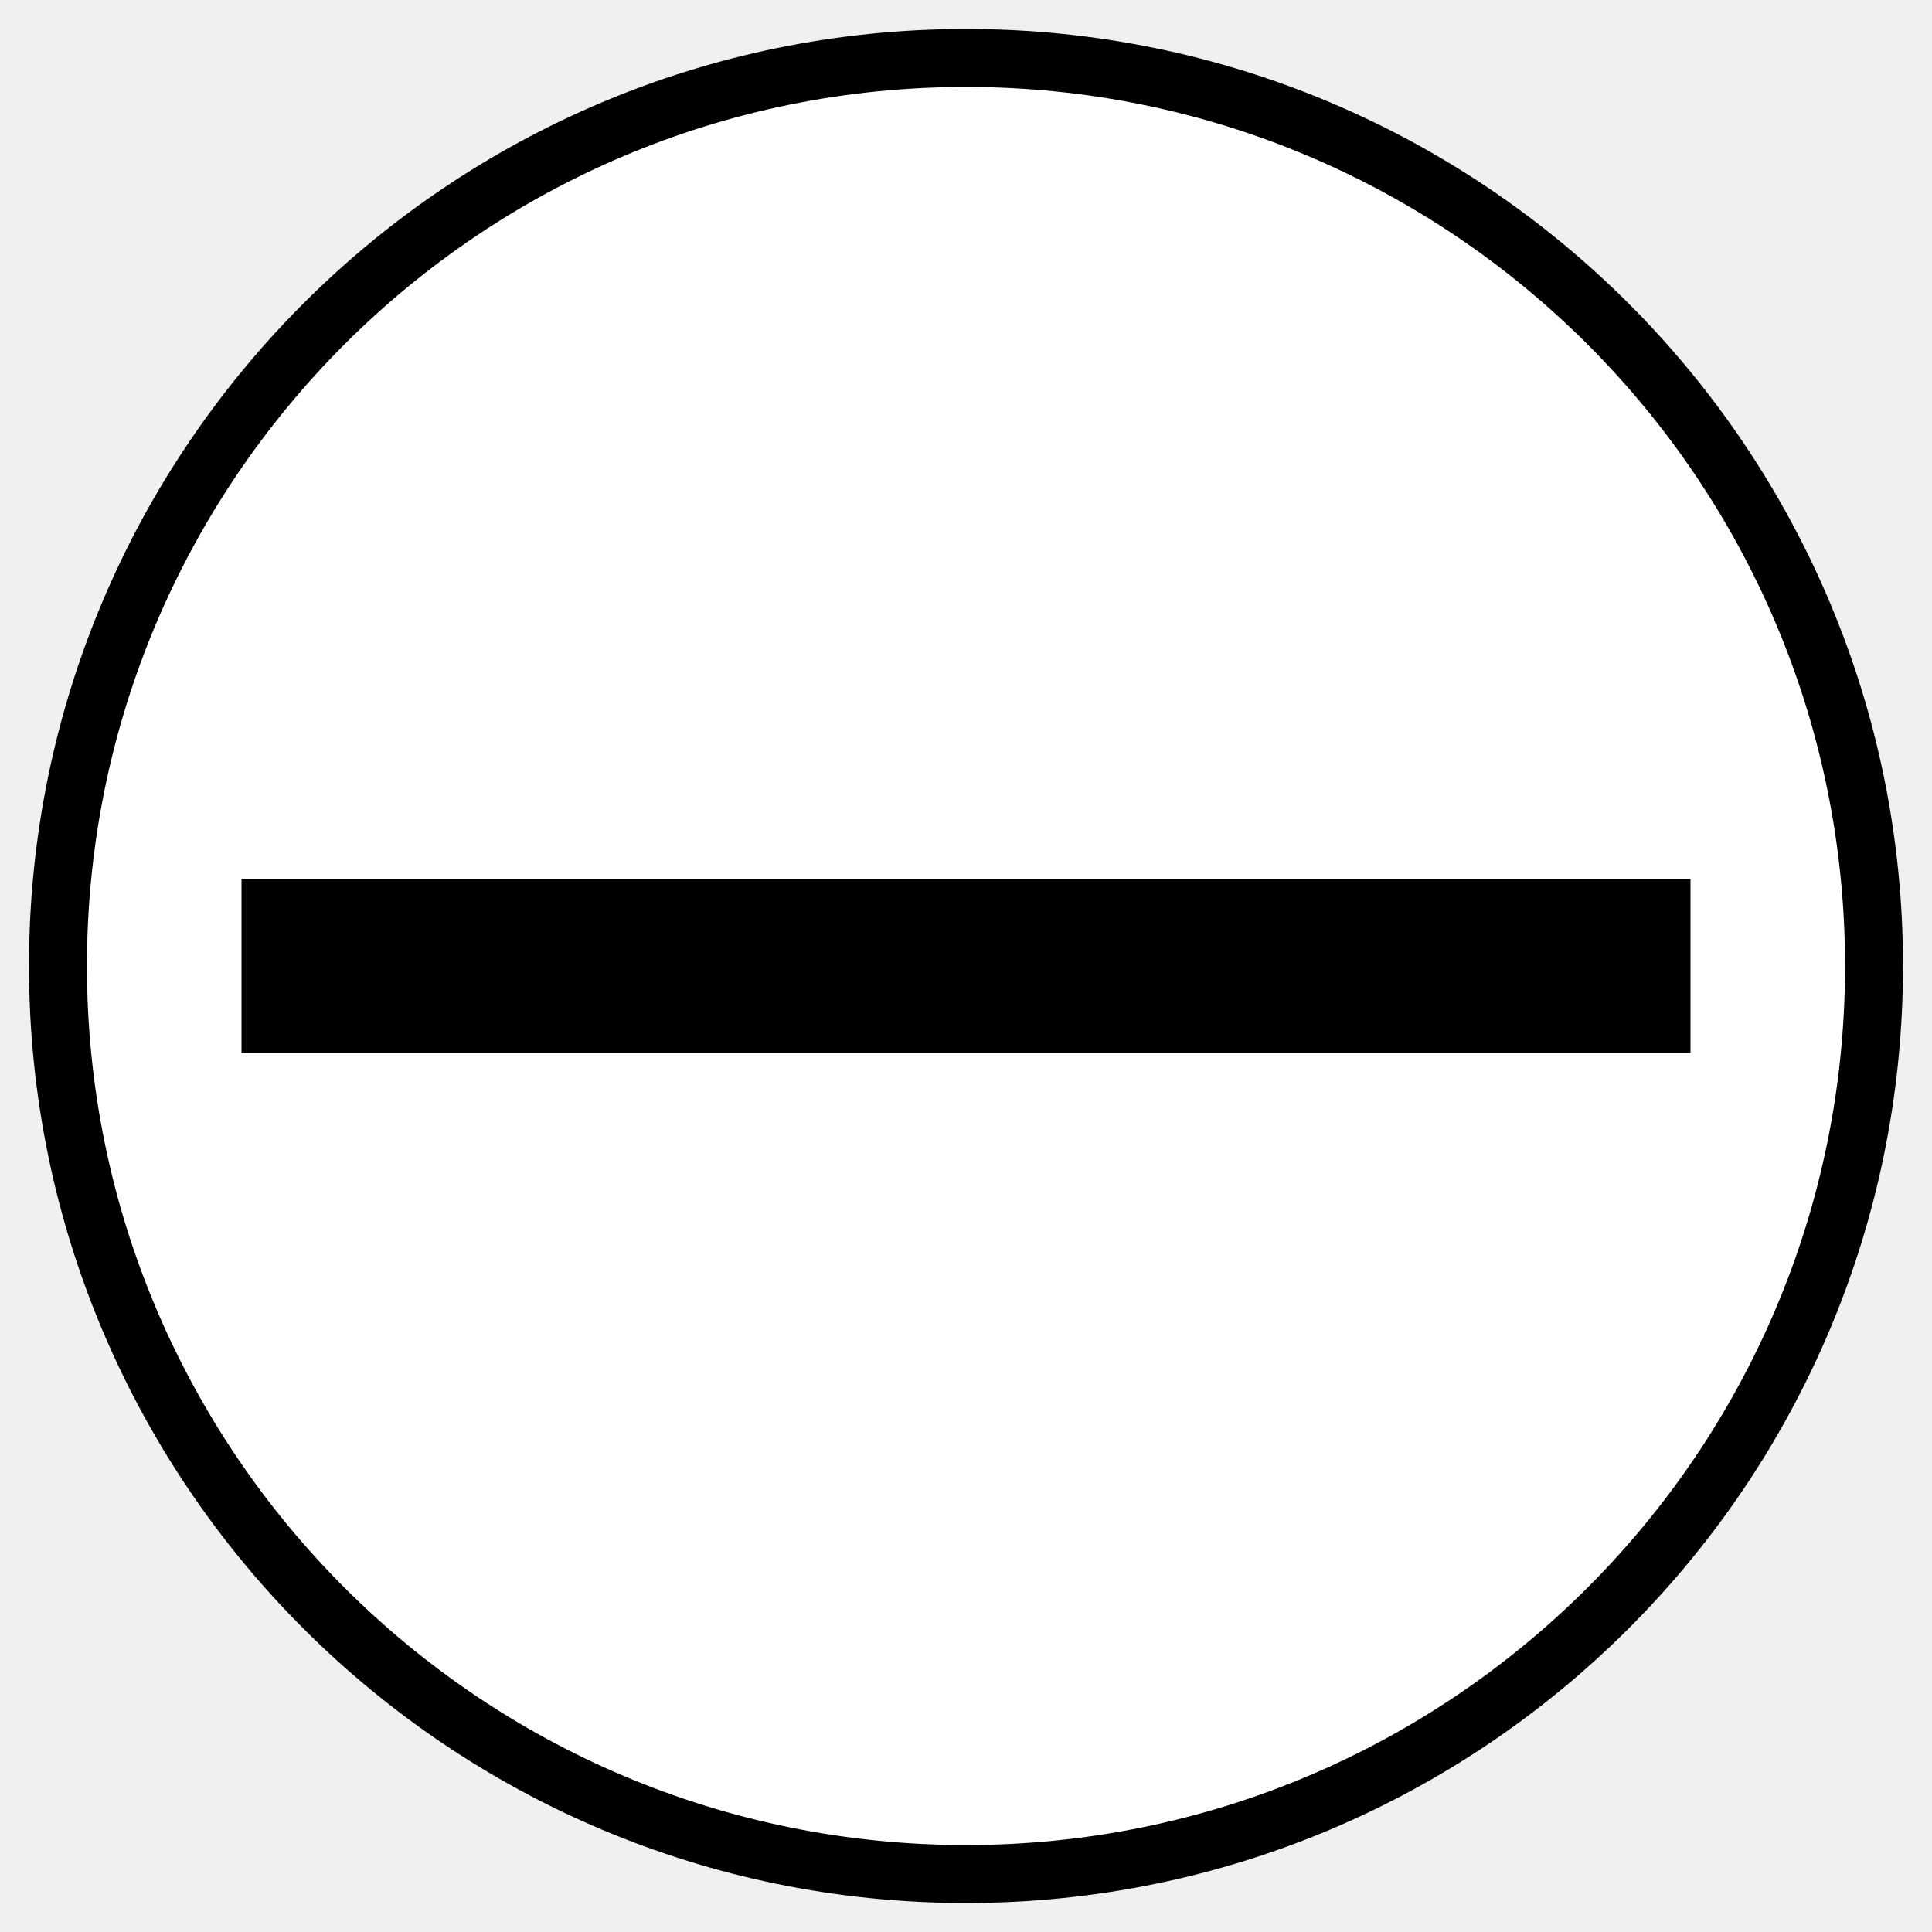
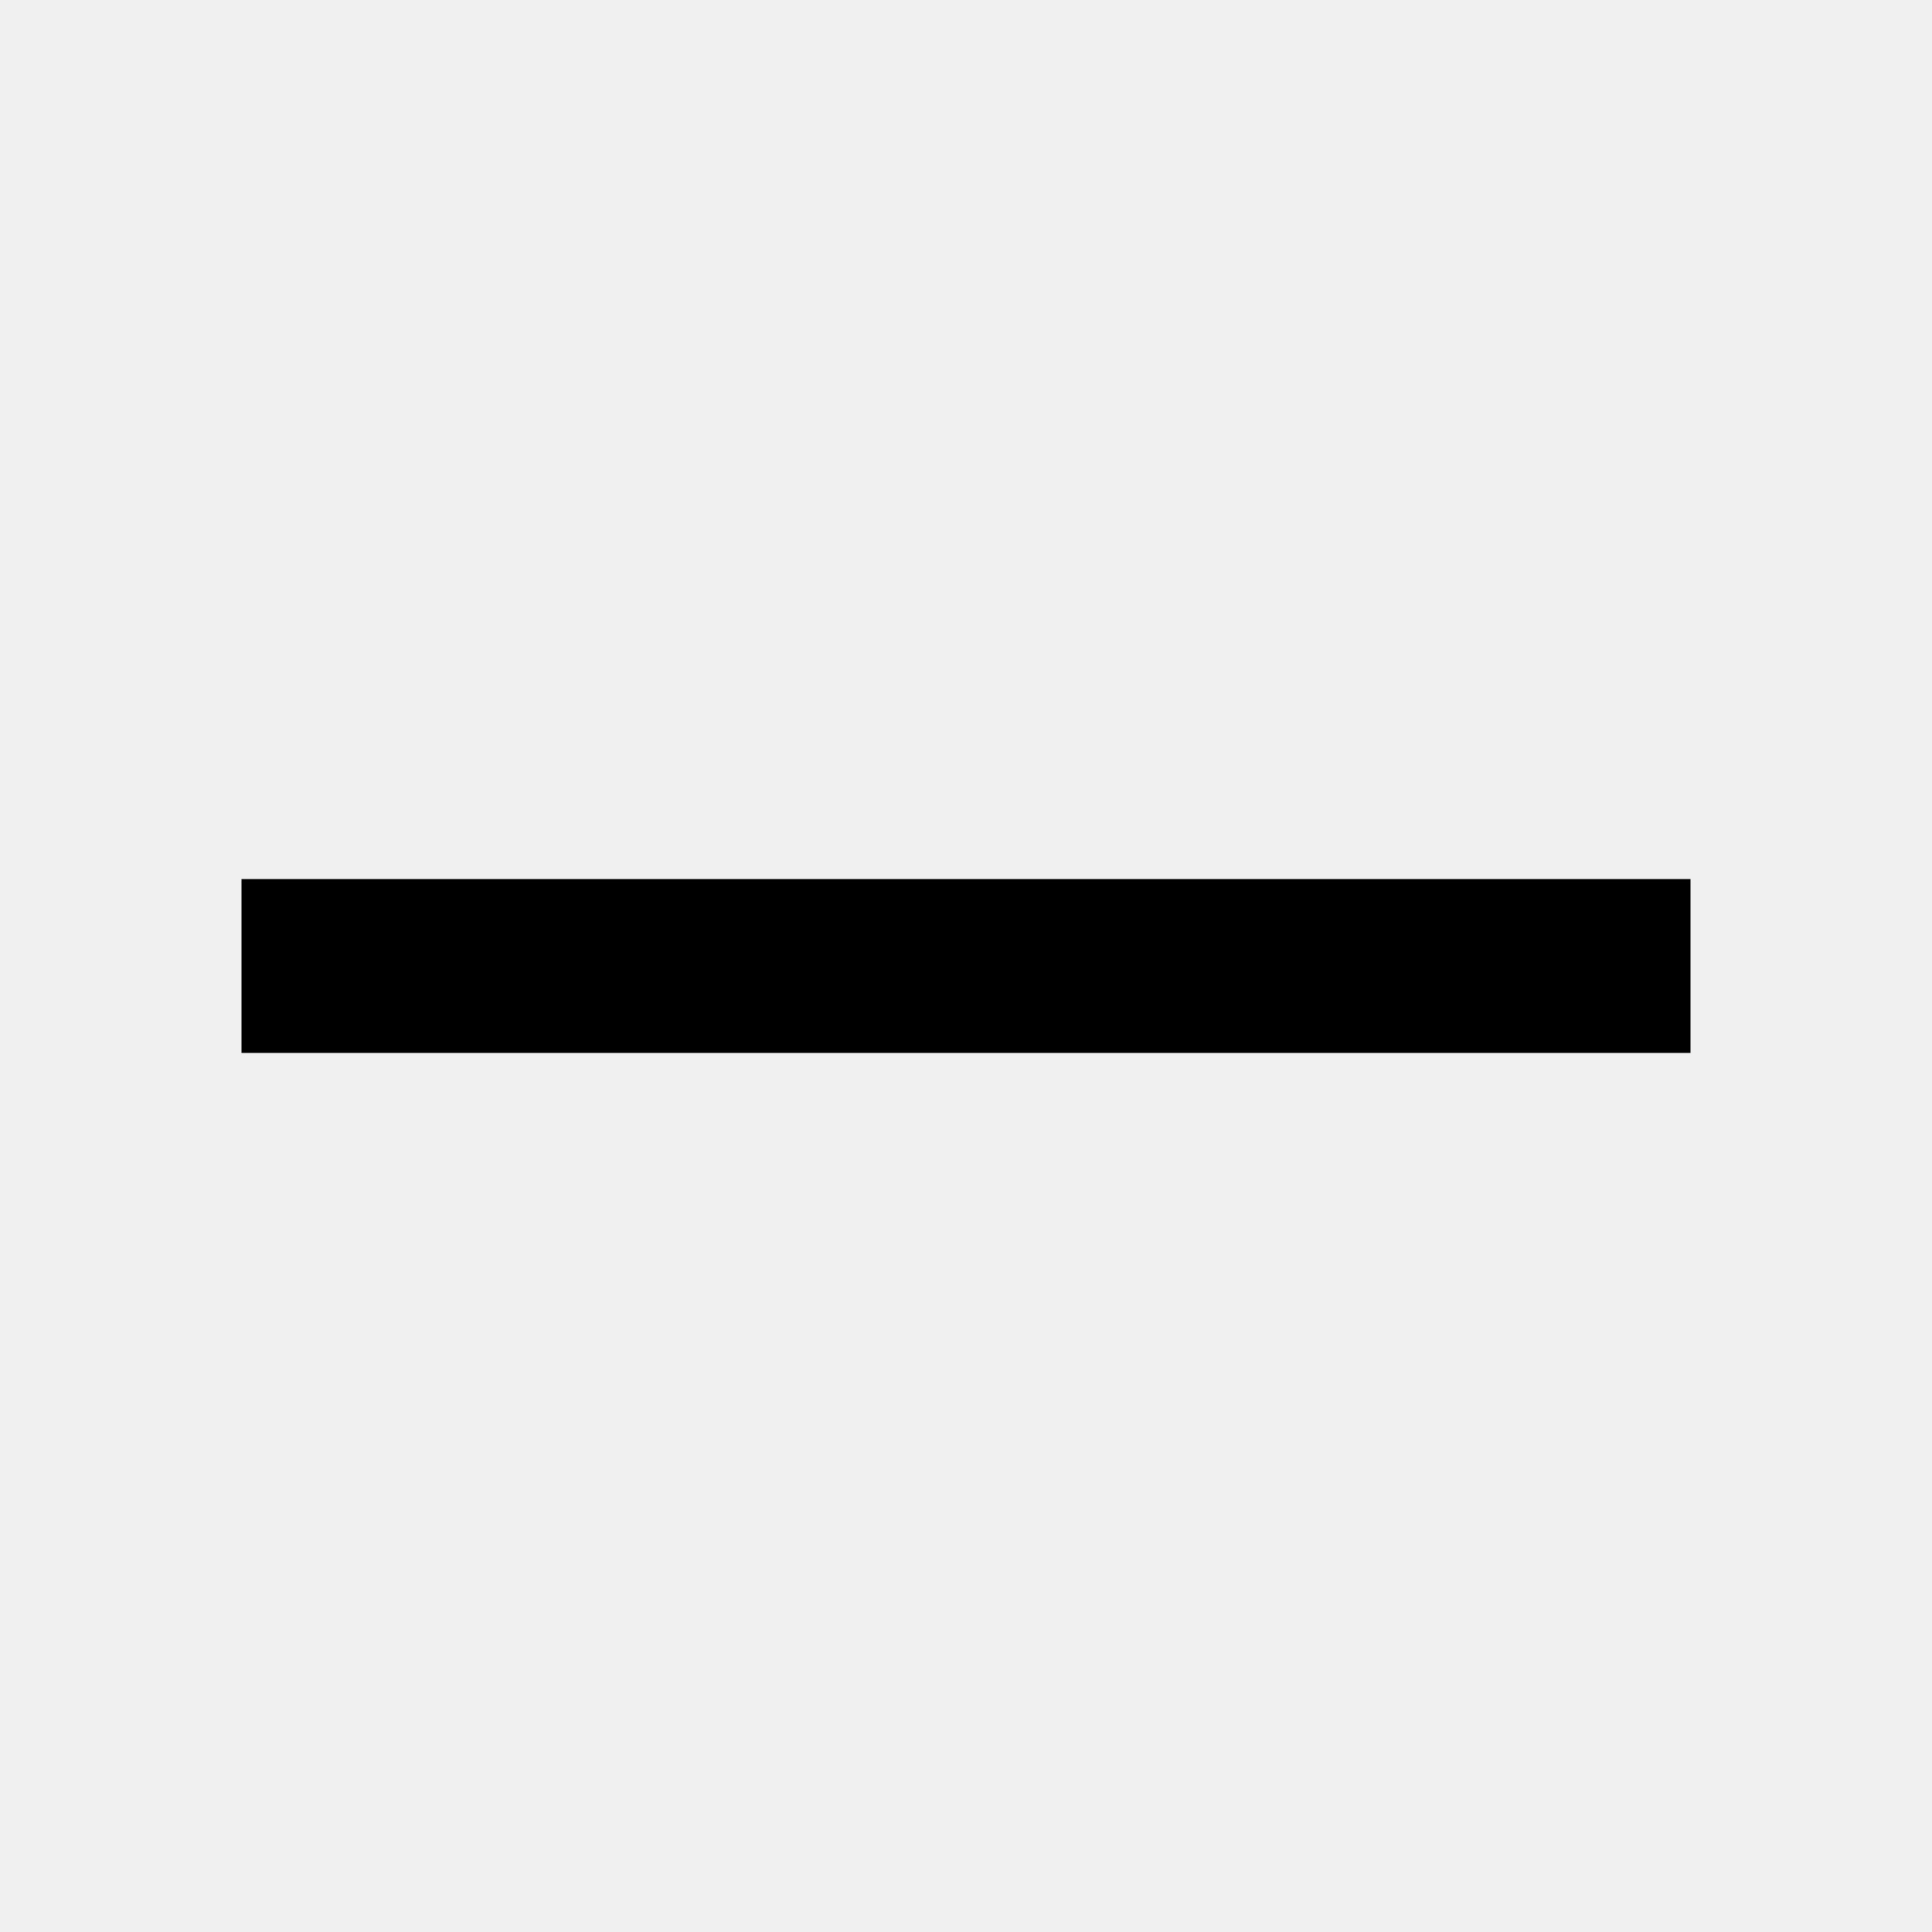
- <svg xmlns="http://www.w3.org/2000/svg" id="zoom_icon_zoom_out" width="100px" height="100px" viewBox="0 0 100 100">
-   <circle class="icon_backgrounds" fill="#ffffff" stroke="#000000" stroke-width="3" cx="50" cy="50" r="47" />
+ <svg xmlns="http://www.w3.org/2000/svg" id="zoom_icon_zoom_out" class="icons" width="100px" height="100px" viewBox="0 0 100 100">
+   <circle class="icon_backgrounds" fill="transparent" stroke="transparent" stroke-width="3" cx="50" cy="50" r="47" />
  <polygon class="icon_polygons" fill="#000000" points="12.5,45.5 87.5,45.5 87.5,54.5 12.5,54.5" />
</svg>
